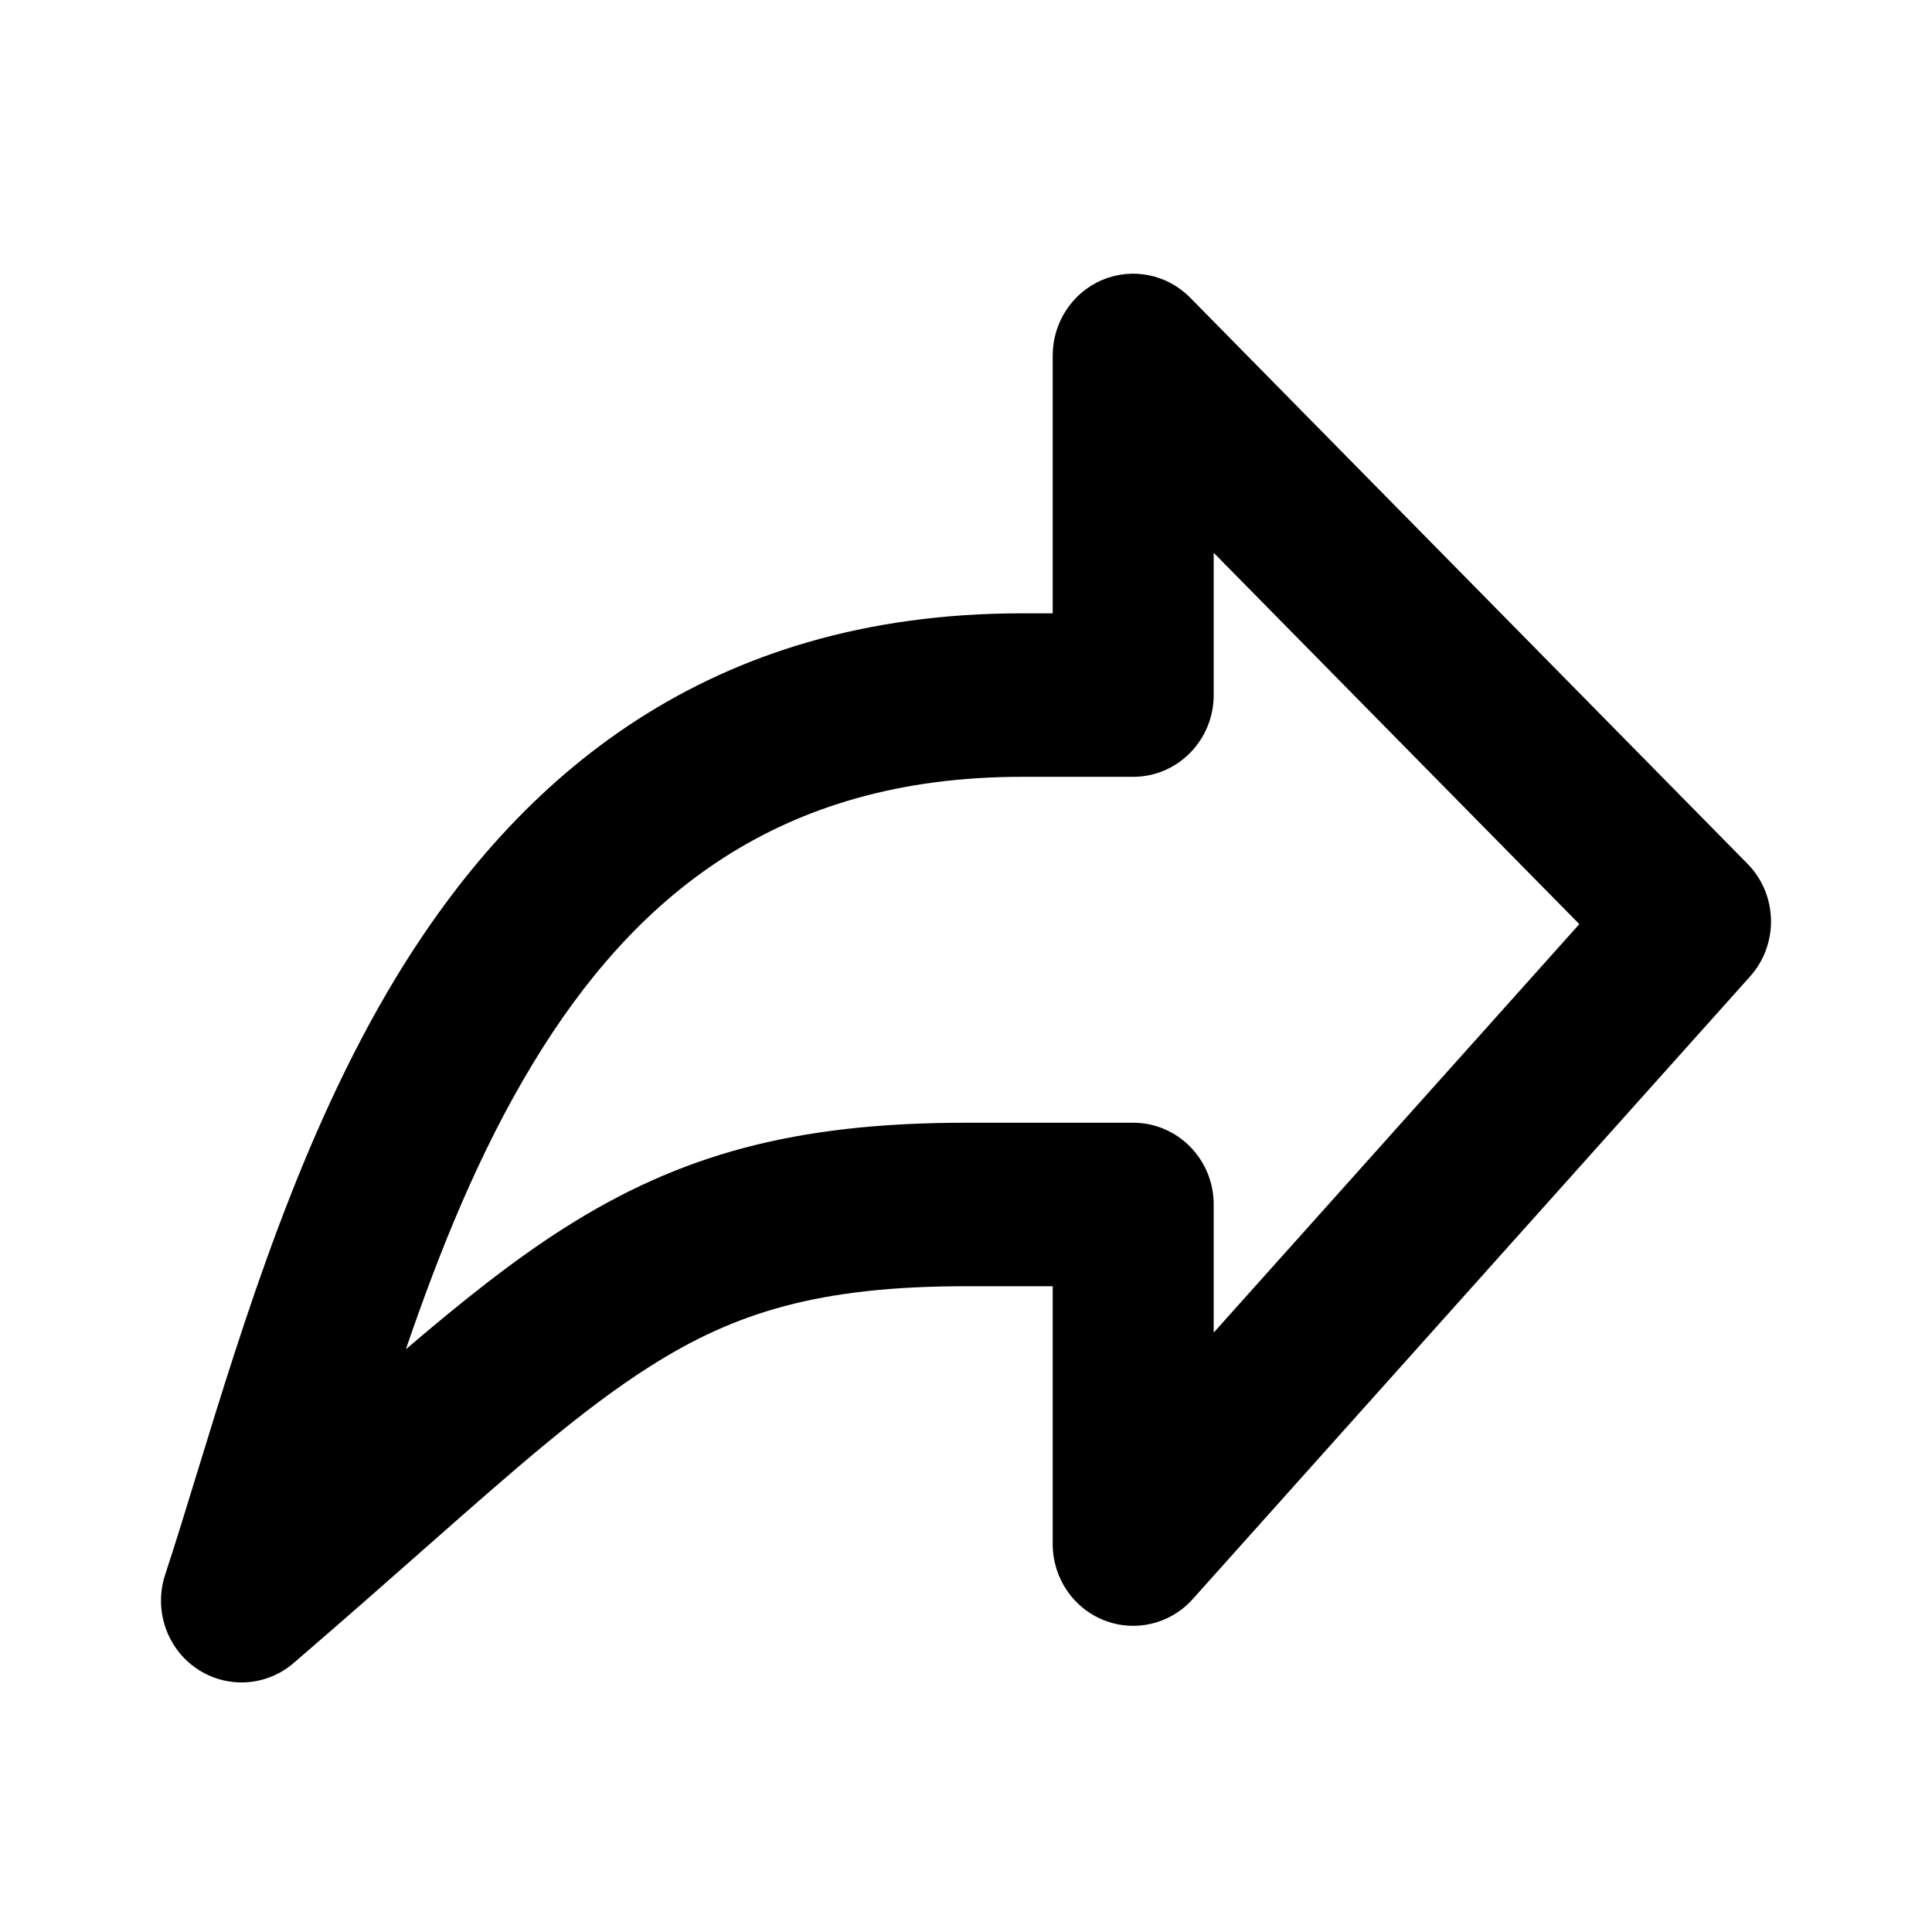
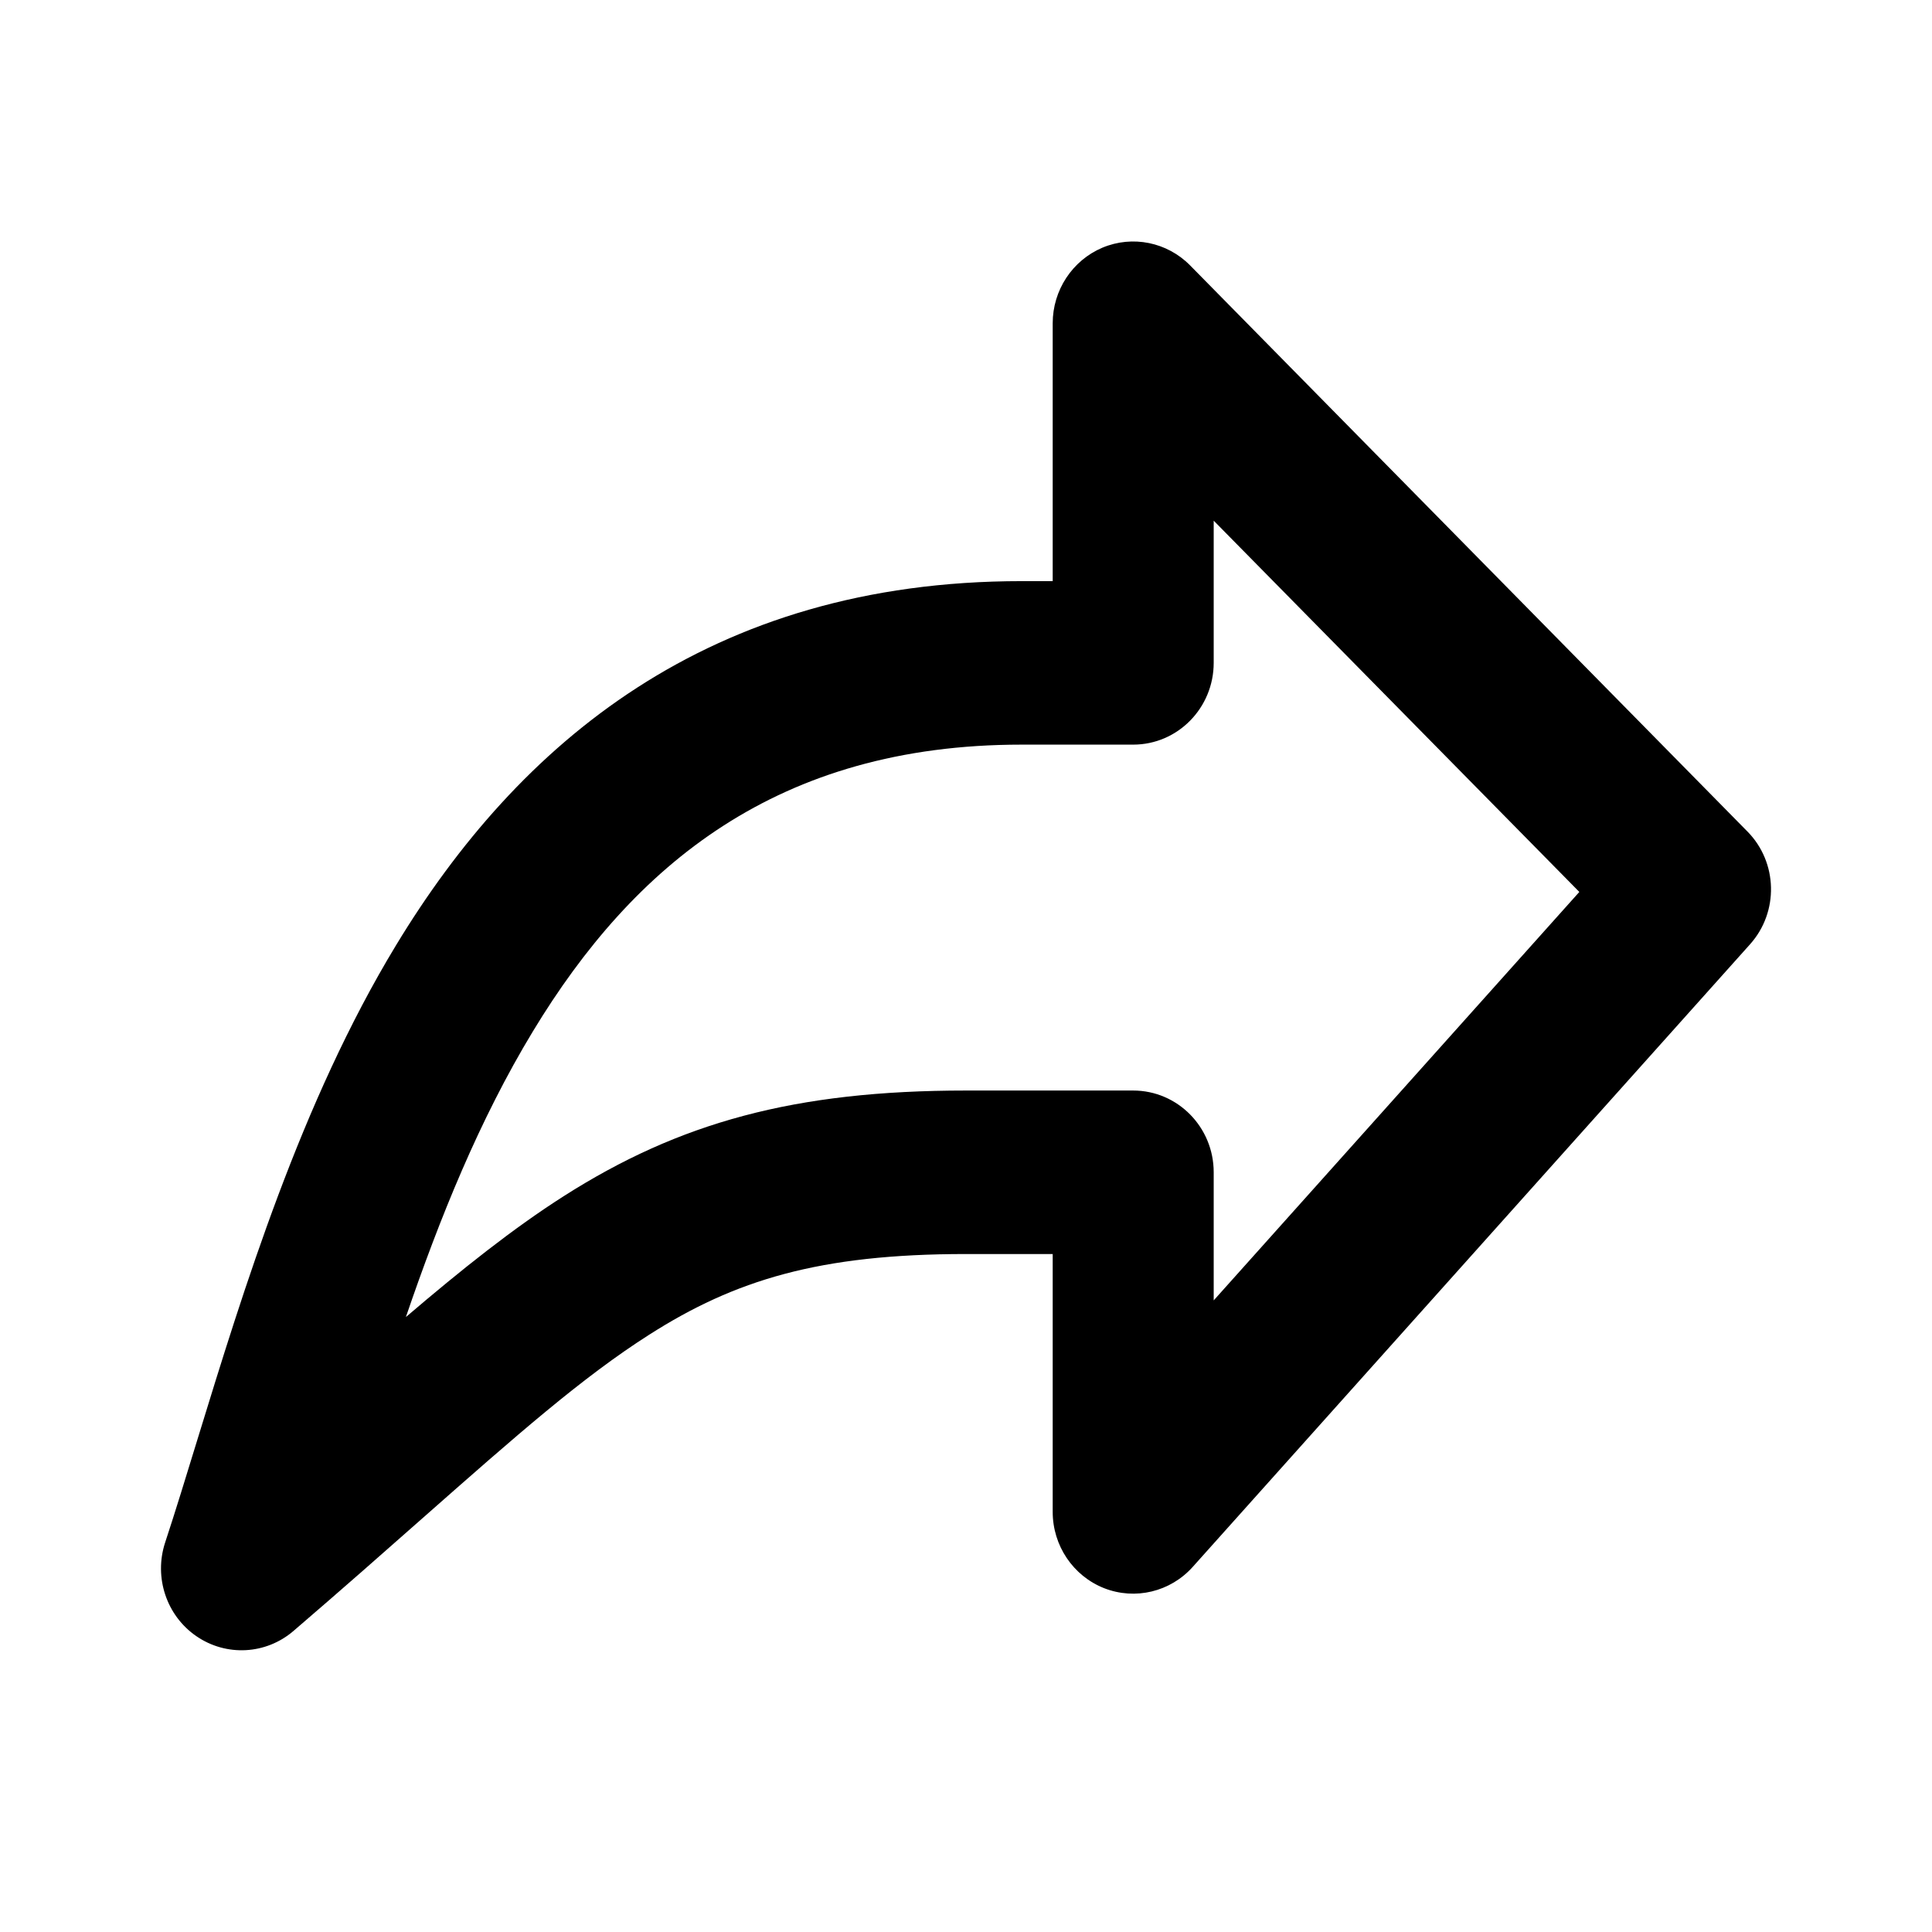
<svg xmlns="http://www.w3.org/2000/svg" viewBox="0 0 24 24" data-title="ForwardOutline" fill="currentColor" stroke="none">
-   <path fill-rule="evenodd" clip-rule="evenodd" d="M13.694 3.477C14.068 3.32 14.498 3.407 14.784 3.697L21.707 10.729C22.085 11.112 22.099 11.729 21.74 12.13L14.817 19.864C14.539 20.175 14.102 20.28 13.716 20.128C13.331 19.977 13.077 19.601 13.077 19.181V15.978H12C10.175 15.978 9.128 16.302 8.065 16.98C7.234 17.509 6.413 18.233 5.254 19.255C4.782 19.672 4.254 20.137 3.646 20.66C3.304 20.954 2.811 20.98 2.439 20.725C2.068 20.47 1.91 19.995 2.051 19.563C2.18 19.172 2.311 18.743 2.451 18.287C3.027 16.412 3.739 14.089 4.918 12.145C6.437 9.637 8.802 7.619 12.692 7.619H13.077V4.416C13.077 4.005 13.321 3.634 13.694 3.477ZM15.077 6.867V8.634C15.077 9.195 14.629 9.65 14.077 9.65H12.692C9.659 9.65 7.871 11.147 6.621 13.21C5.955 14.309 5.462 15.532 5.042 16.761C5.742 16.163 6.377 15.657 7.003 15.259C8.438 14.345 9.868 13.947 12 13.947H14.077C14.629 13.947 15.077 14.402 15.077 14.962V16.554L19.619 11.48L15.077 6.867Z" />
+   <path fill-rule="evenodd" clip-rule="evenodd" d="M13.694 3.077C14.068 2.92 14.498 3.007 14.784 3.297L21.707 10.329C22.085 10.712 22.099 11.329 21.74 11.73L14.817 19.464C14.539 19.775 14.102 19.88 13.716 19.729C13.331 19.577 13.077 19.201 13.077 18.781V15.578H12C10.175 15.578 9.128 15.902 8.065 16.58C7.234 17.109 6.413 17.833 5.254 18.855C4.782 19.272 4.254 19.738 3.646 20.26C3.304 20.554 2.811 20.581 2.439 20.325C2.068 20.07 1.91 19.595 2.051 19.163C2.18 18.772 2.311 18.343 2.451 17.887C3.027 16.012 3.739 13.69 4.918 11.745C6.437 9.237 8.802 7.219 12.692 7.219H13.077V4.016C13.077 3.605 13.321 3.235 13.694 3.077ZM15.077 6.468V8.234C15.077 8.795 14.629 9.25 14.077 9.25H12.692C9.659 9.25 7.871 10.747 6.621 12.81C5.955 13.909 5.462 15.132 5.042 16.361C5.742 15.763 6.377 15.258 7.003 14.859C8.438 13.945 9.868 13.547 12 13.547H14.077C14.629 13.547 15.077 14.002 15.077 14.562V16.154L19.619 11.08L15.077 6.468Z" />
</svg>
